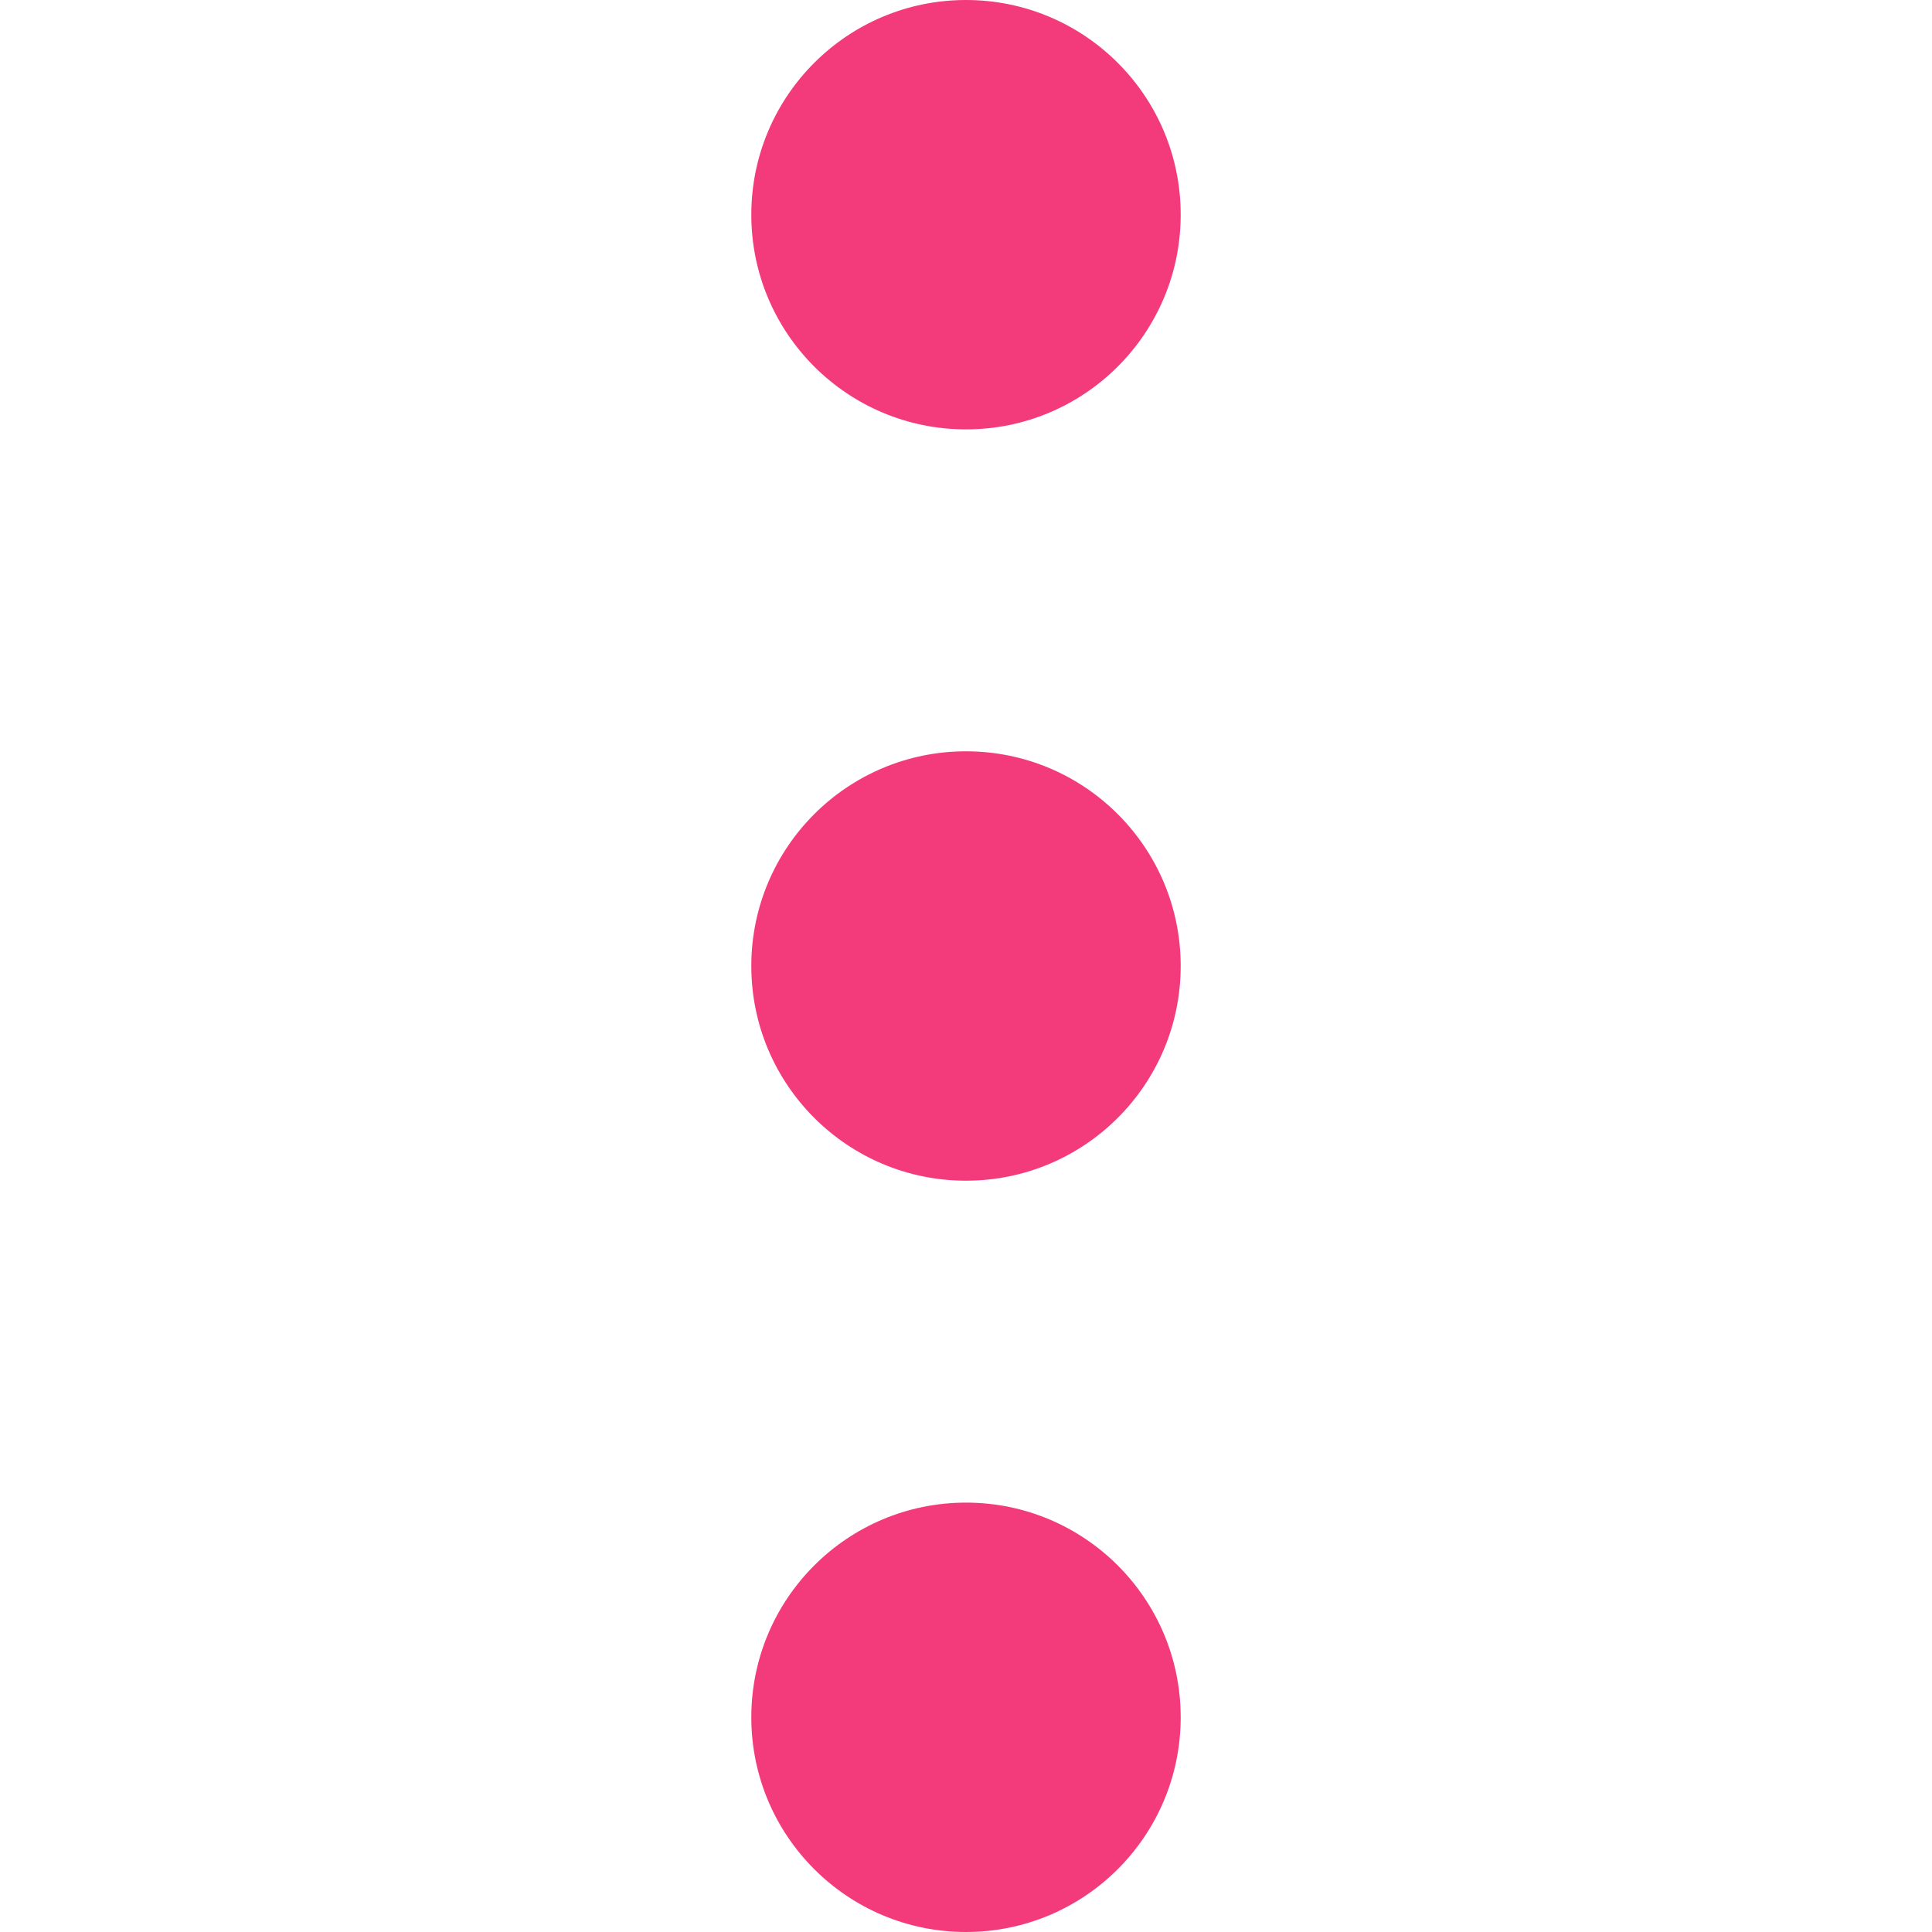
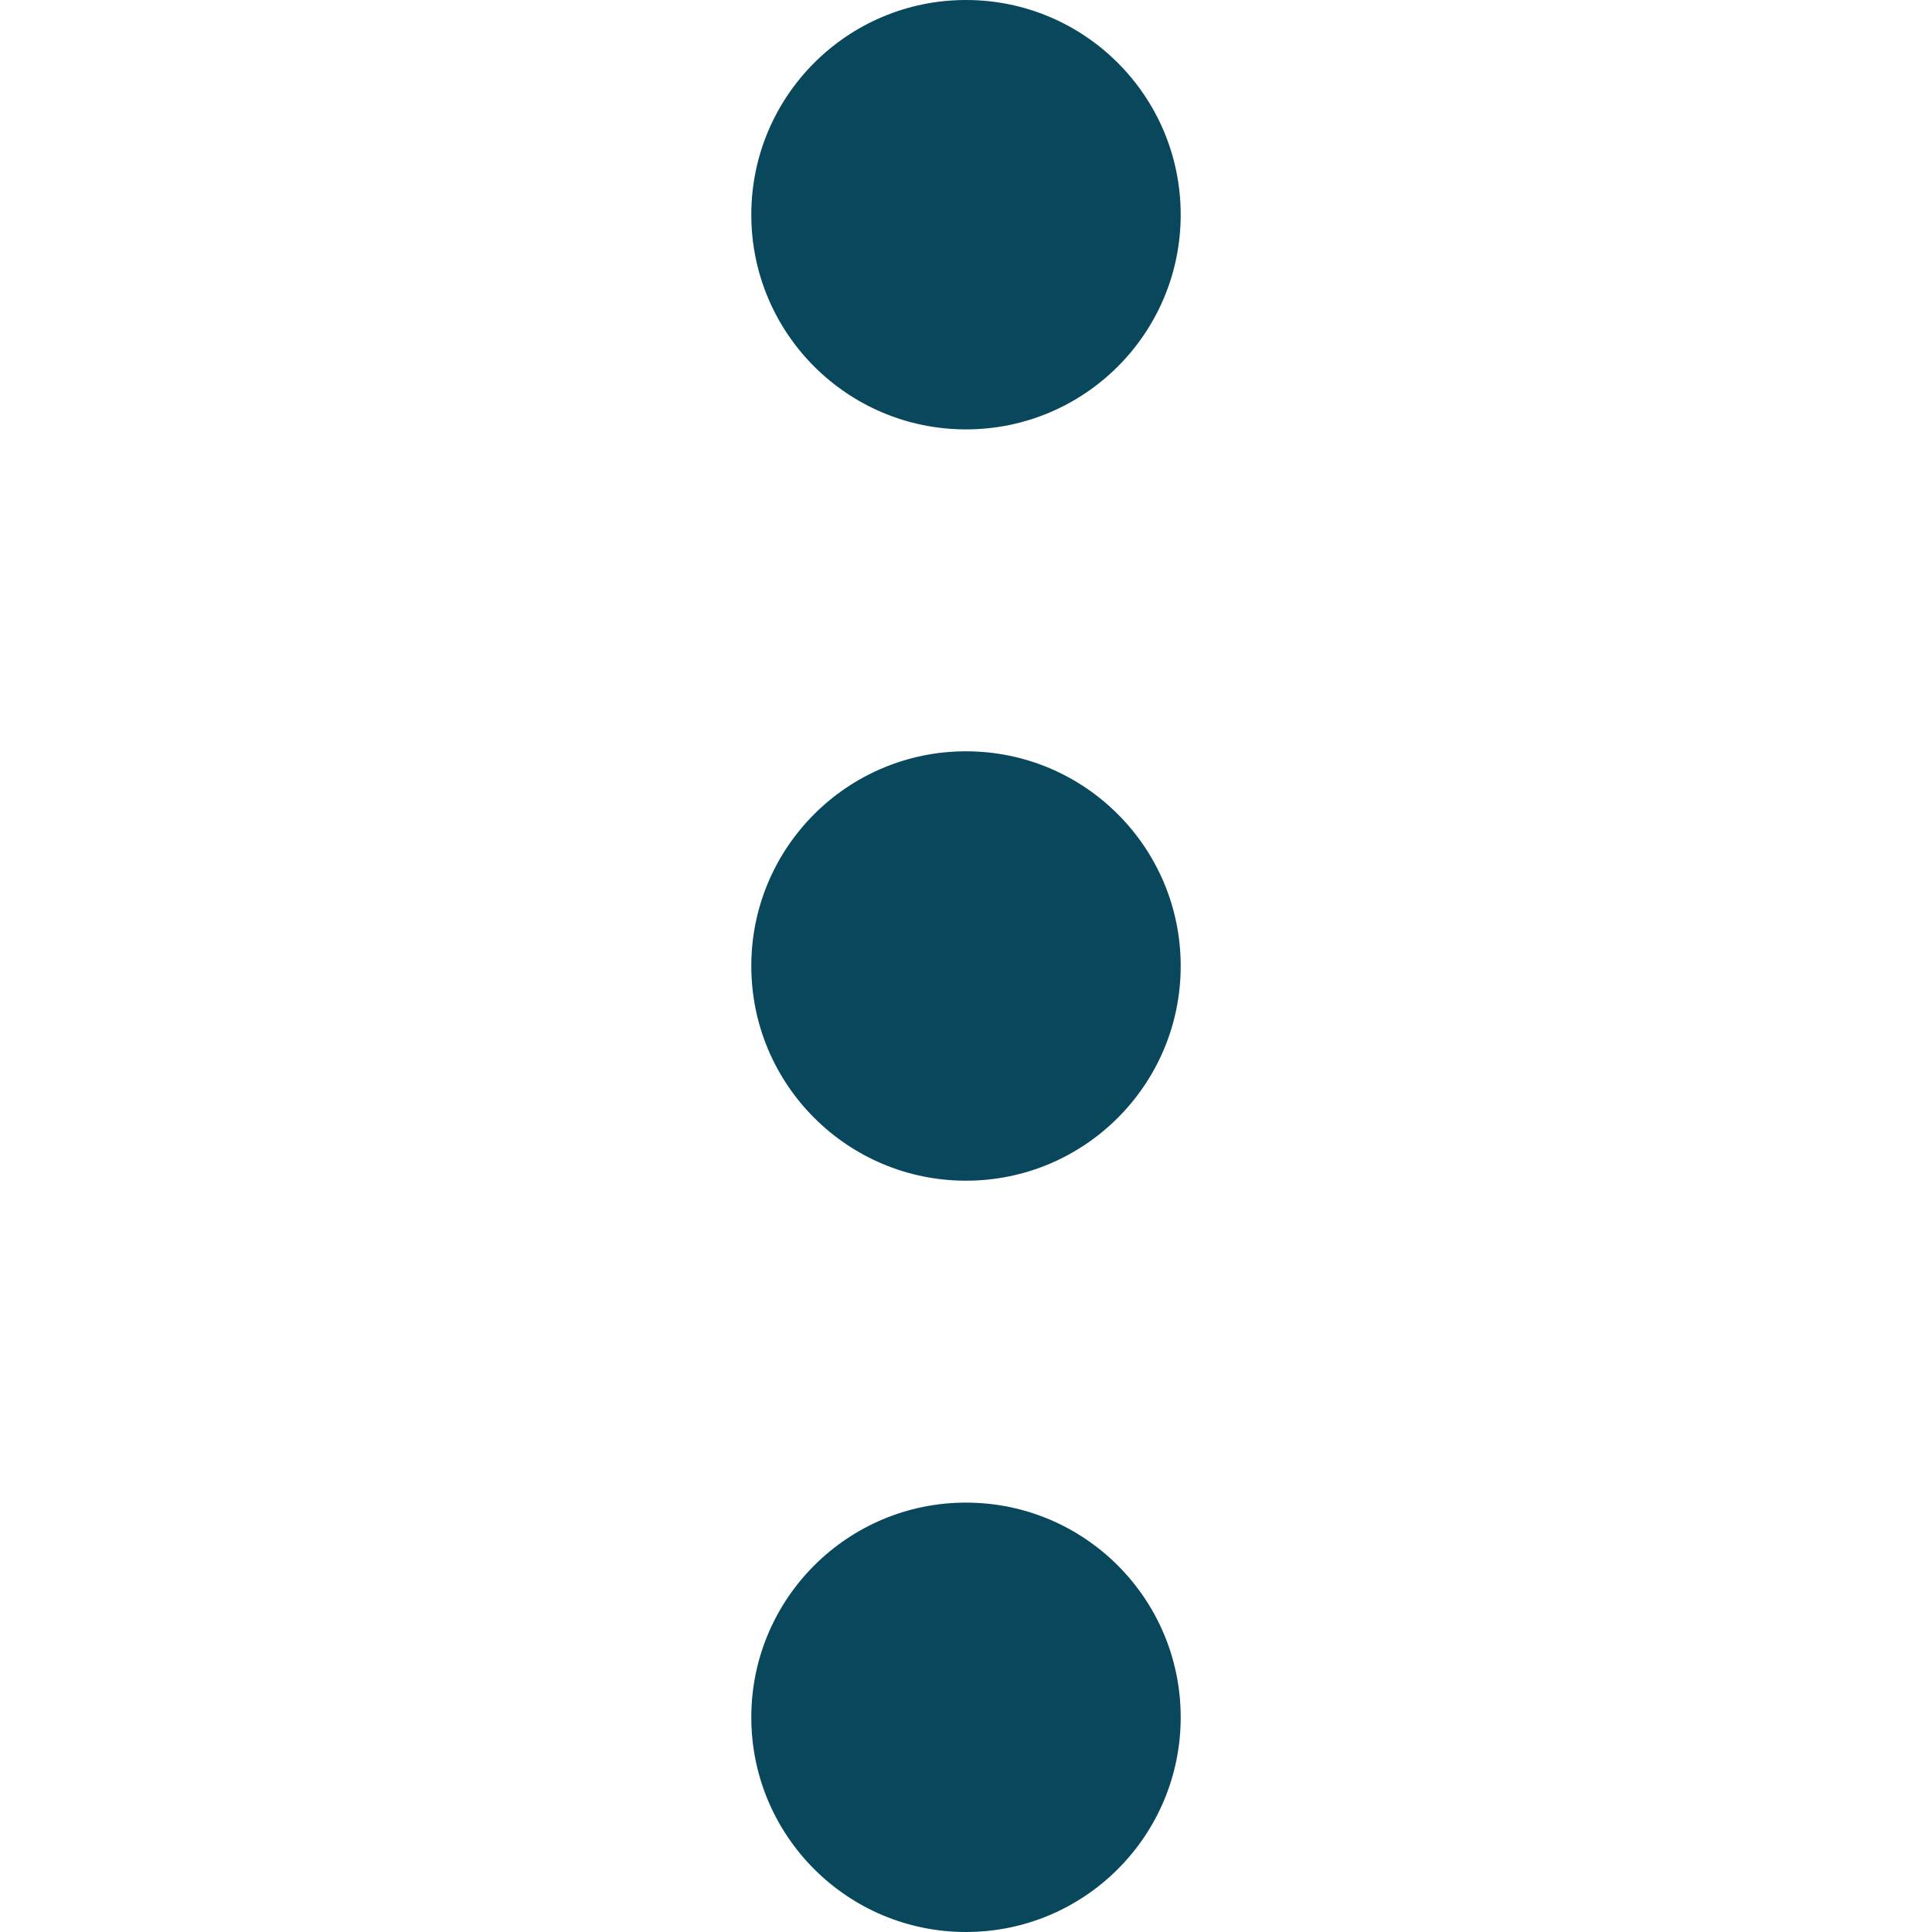
<svg xmlns="http://www.w3.org/2000/svg" width="8" height="8" viewBox="0 0 8 8" fill="none">
-   <path d="M4 1.778C4.491 1.778 4.889 1.38 4.889 0.889C4.889 0.398 4.491 0 4 0C3.509 0 3.111 0.398 3.111 0.889C3.111 1.38 3.509 1.778 4 1.778Z" fill="#F33B7B" />
-   <path d="M4 4.889C4.491 4.889 4.889 4.491 4.889 4C4.889 3.509 4.491 3.111 4 3.111C3.509 3.111 3.111 3.509 3.111 4C3.111 4.491 3.509 4.889 4 4.889Z" fill="#F33B7B" />
-   <path d="M4 8C4.491 8 4.889 7.602 4.889 7.111C4.889 6.62 4.491 6.222 4 6.222C3.509 6.222 3.111 6.62 3.111 7.111C3.111 7.602 3.509 8 4 8Z" fill="#F33B7B" />
+   <path d="M4 1.778C4.491 1.778 4.889 1.38 4.889 0.889C4.889 0.398 4.491 0 4 0C3.509 0 3.111 0.398 3.111 0.889C3.111 1.38 3.509 1.778 4 1.778Z" fill="#09475d" />
+   <path d="M4 4.889C4.491 4.889 4.889 4.491 4.889 4C4.889 3.509 4.491 3.111 4 3.111C3.509 3.111 3.111 3.509 3.111 4C3.111 4.491 3.509 4.889 4 4.889Z" fill="#09475d" />
+   <path d="M4 8C4.491 8 4.889 7.602 4.889 7.111C4.889 6.62 4.491 6.222 4 6.222C3.509 6.222 3.111 6.62 3.111 7.111C3.111 7.602 3.509 8 4 8Z" fill="#09475d" />
</svg>
